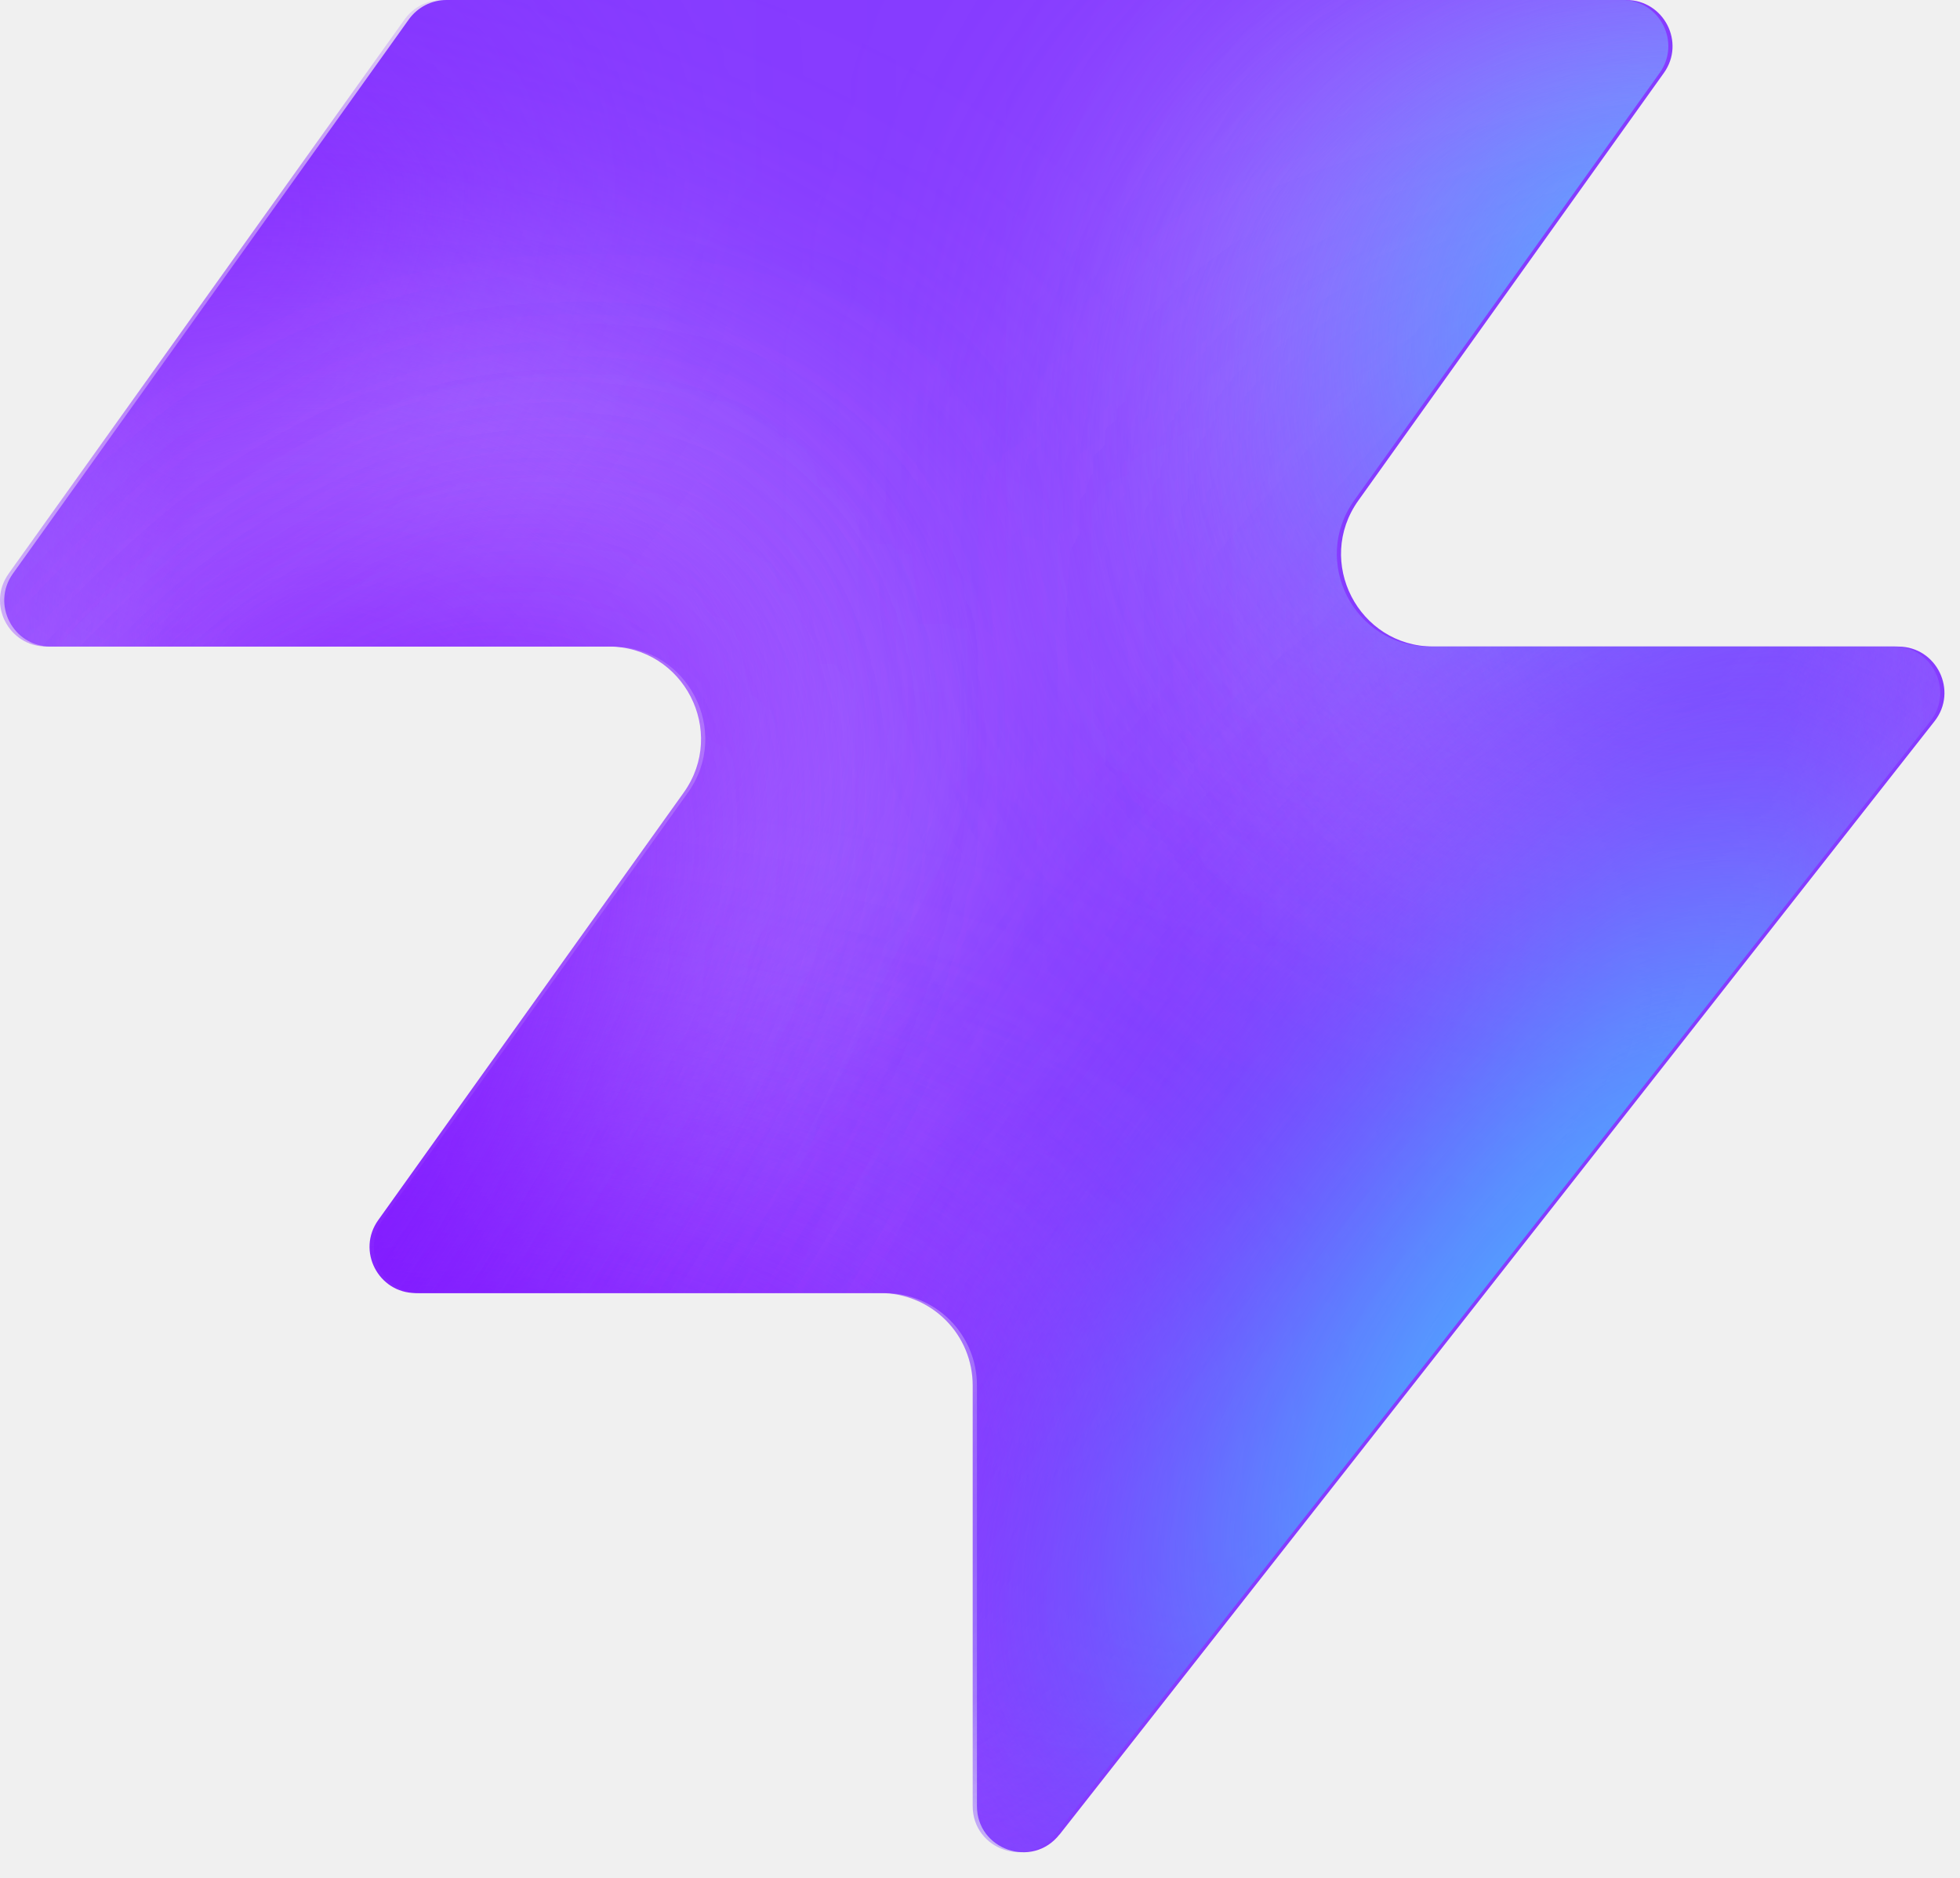
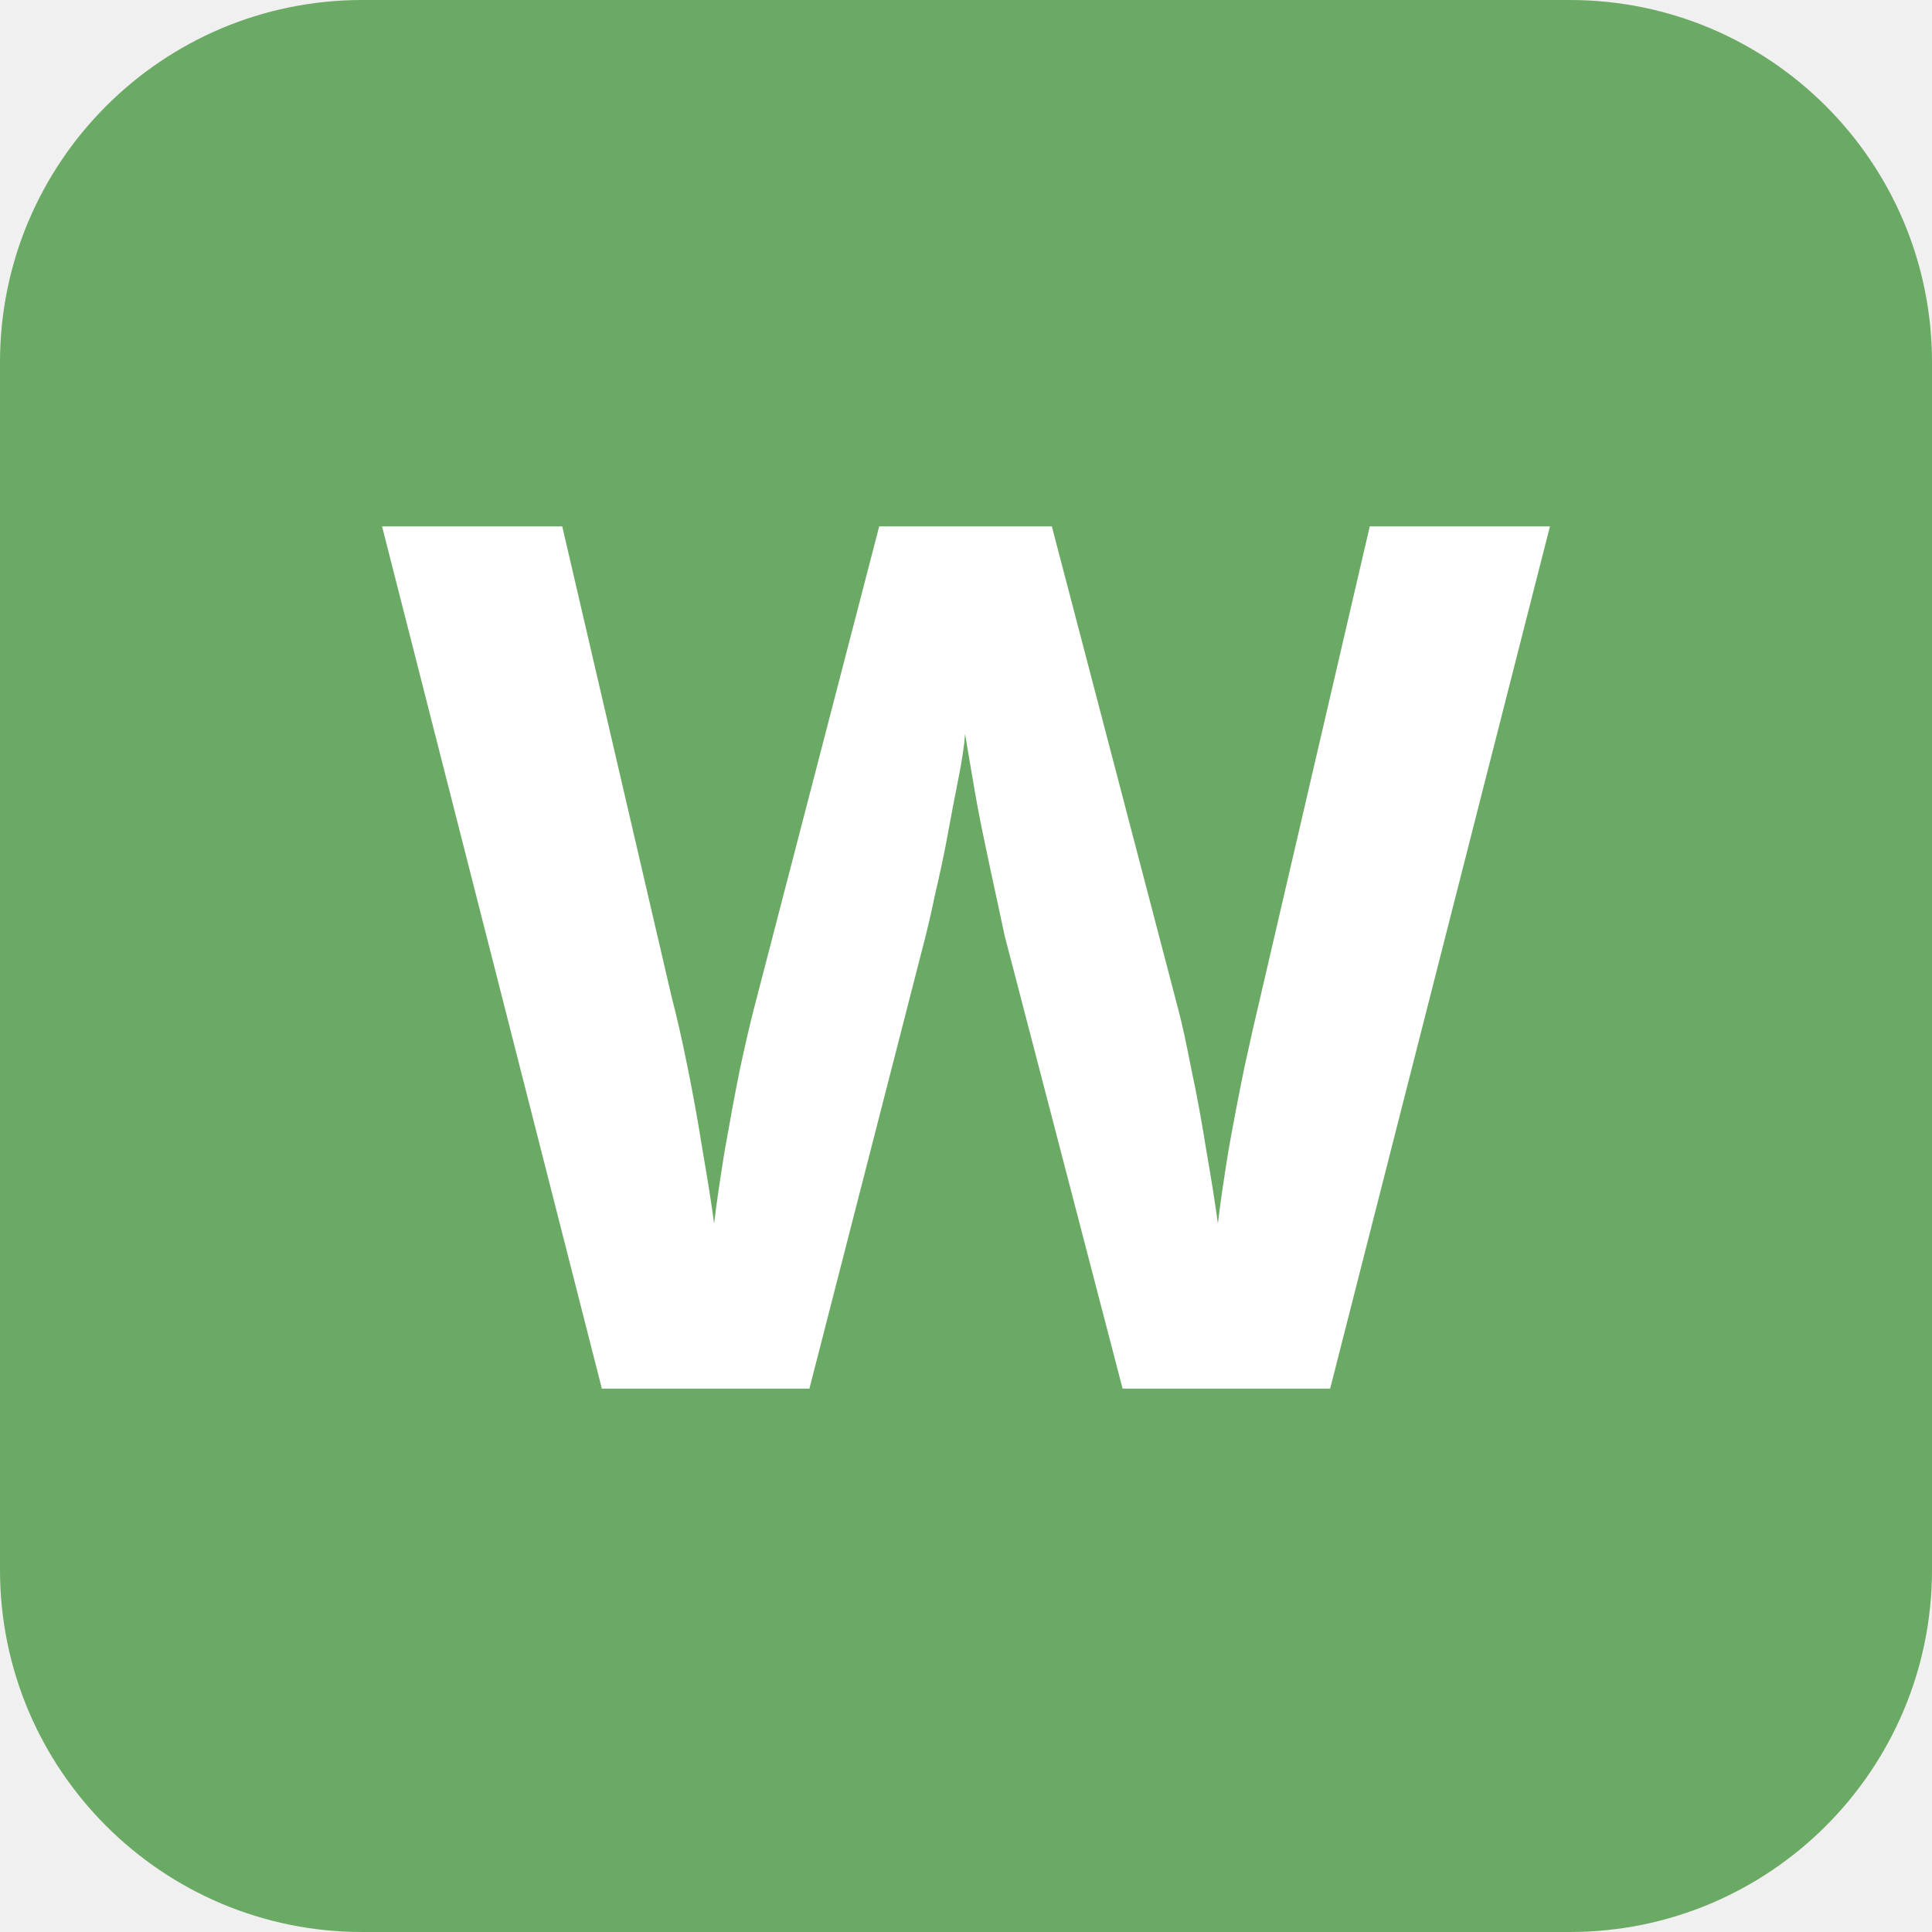
- <svg xmlns="http://www.w3.org/2000/svg" width="48" height="46" fill="none" viewBox="0 0 48 46">
-   <path fill="#863bff" d="M25.946 44.938c-.664.845-2.021.375-2.021-.698V33.937a2.26 2.26 0 0 0-2.262-2.262H10.287c-.92 0-1.456-1.04-.92-1.788l7.48-10.471c1.07-1.497 0-3.578-1.842-3.578H1.237c-.92 0-1.456-1.04-.92-1.788L10.013.474c.214-.297.556-.474.92-.474h28.894c.92 0 1.456 1.04.92 1.788l-7.48 10.471c-1.07 1.498 0 3.579 1.842 3.579h11.377c.943 0 1.473 1.088.89 1.83L25.947 44.94z" style="fill:#863bff;fill:color(display-p3 .525 .23 1);fill-opacity:1" />
-   <mask id="a" width="48" height="46" x="0" y="0" maskUnits="userSpaceOnUse" style="mask-type:alpha">
-     <path fill="#000" d="M25.842 44.938c-.664.844-2.021.375-2.021-.698V33.937a2.26 2.26 0 0 0-2.262-2.262H10.183c-.92 0-1.456-1.04-.92-1.788l7.48-10.471c1.07-1.498 0-3.579-1.842-3.579H1.133c-.92 0-1.456-1.04-.92-1.787L9.91.473c.214-.297.556-.474.92-.474h28.894c.92 0 1.456 1.04.92 1.788l-7.48 10.471c-1.07 1.498 0 3.578 1.842 3.578h11.377c.943 0 1.473 1.088.89 1.832L25.843 44.94z" style="fill:#000;fill-opacity:1" />
-   </mask>
-   <g mask="url(#a)">
-     <g filter="url(#b)">
-       <ellipse cx="5.508" cy="14.704" fill="#ede6ff" rx="5.508" ry="14.704" style="fill:#ede6ff;fill:color(display-p3 .927 .903 1);fill-opacity:1" transform="matrix(.00324 1 1 -.00324 -4.47 31.516)" />
-     </g>
-     <g filter="url(#c)">
-       <ellipse cx="10.399" cy="29.851" fill="#ede6ff" rx="10.399" ry="29.851" style="fill:#ede6ff;fill:color(display-p3 .927 .903 1);fill-opacity:1" transform="matrix(.00324 1 1 -.00324 -39.328 7.883)" />
-     </g>
-     <g filter="url(#d)">
-       <ellipse cx="5.508" cy="30.487" fill="#7e14ff" rx="5.508" ry="30.487" style="fill:#7e14ff;fill:color(display-p3 .492 .077 1);fill-opacity:1" transform="rotate(89.814 -25.913 -14.639)scale(1 -1)" />
-     </g>
-     <g filter="url(#e)">
-       <ellipse cx="5.508" cy="30.599" fill="#7e14ff" rx="5.508" ry="30.599" style="fill:#7e14ff;fill:color(display-p3 .492 .077 1);fill-opacity:1" transform="rotate(89.814 -32.644 -3.334)scale(1 -1)" />
-     </g>
-     <g filter="url(#f)">
-       <ellipse cx="5.508" cy="30.599" fill="#7e14ff" rx="5.508" ry="30.599" style="fill:#7e14ff;fill:color(display-p3 .492 .077 1);fill-opacity:1" transform="matrix(.00324 1 1 -.00324 -34.34 30.47)" />
-     </g>
-     <g filter="url(#g)">
-       <ellipse cx="14.072" cy="22.078" fill="#ede6ff" rx="14.072" ry="22.078" style="fill:#ede6ff;fill:color(display-p3 .927 .903 1);fill-opacity:1" transform="rotate(93.35 24.506 48.493)scale(-1 1)" />
-     </g>
-     <g filter="url(#h)">
-       <ellipse cx="3.47" cy="21.501" fill="#7e14ff" rx="3.47" ry="21.501" style="fill:#7e14ff;fill:color(display-p3 .492 .077 1);fill-opacity:1" transform="rotate(89.009 28.708 47.59)scale(-1 1)" />
-     </g>
-     <g filter="url(#i)">
-       <ellipse cx="3.47" cy="21.501" fill="#7e14ff" rx="3.47" ry="21.501" style="fill:#7e14ff;fill:color(display-p3 .492 .077 1);fill-opacity:1" transform="rotate(89.009 28.708 47.59)scale(-1 1)" />
-     </g>
-     <g filter="url(#j)">
-       <ellipse cx=".387" cy="8.972" fill="#7e14ff" rx="4.407" ry="29.108" style="fill:#7e14ff;fill:color(display-p3 .492 .077 1);fill-opacity:1" transform="rotate(39.51 .387 8.972)" />
-     </g>
-     <g filter="url(#k)">
-       <ellipse cx="47.523" cy="-6.092" fill="#7e14ff" rx="4.407" ry="29.108" style="fill:#7e14ff;fill:color(display-p3 .492 .077 1);fill-opacity:1" transform="rotate(37.892 47.523 -6.092)" />
-     </g>
-     <g filter="url(#l)">
-       <ellipse cx="41.412" cy="6.333" fill="#47bfff" rx="5.971" ry="9.665" style="fill:#47bfff;fill:color(display-p3 .28 .748 1);fill-opacity:1" transform="rotate(37.892 41.412 6.333)" />
-     </g>
-     <g filter="url(#m)">
-       <ellipse cx="-1.879" cy="38.332" fill="#7e14ff" rx="4.407" ry="29.108" style="fill:#7e14ff;fill:color(display-p3 .492 .077 1);fill-opacity:1" transform="rotate(37.892 -1.88 38.332)" />
-     </g>
-     <g filter="url(#n)">
-       <ellipse cx="-1.879" cy="38.332" fill="#7e14ff" rx="4.407" ry="29.108" style="fill:#7e14ff;fill:color(display-p3 .492 .077 1);fill-opacity:1" transform="rotate(37.892 -1.88 38.332)" />
-     </g>
-     <g filter="url(#o)">
-       <ellipse cx="35.651" cy="29.907" fill="#7e14ff" rx="4.407" ry="29.108" style="fill:#7e14ff;fill:color(display-p3 .492 .077 1);fill-opacity:1" transform="rotate(37.892 35.651 29.907)" />
-     </g>
-     <g filter="url(#p)">
-       <ellipse cx="38.418" cy="32.4" fill="#47bfff" rx="5.971" ry="15.297" style="fill:#47bfff;fill:color(display-p3 .28 .748 1);fill-opacity:1" transform="rotate(37.892 38.418 32.4)" />
-     </g>
-   </g>
-   <defs>
-     <filter id="b" width="60.045" height="41.654" x="-19.77" y="16.149" color-interpolation-filters="sRGB" filterUnits="userSpaceOnUse">
-       <feFlood flood-opacity="0" result="BackgroundImageFix" />
-       <feBlend in="SourceGraphic" in2="BackgroundImageFix" result="shape" />
-       <feGaussianBlur result="effect1_foregroundBlur_2002_17158" stdDeviation="7.659" />
-     </filter>
-     <filter id="c" width="90.34" height="51.437" x="-54.613" y="-7.533" color-interpolation-filters="sRGB" filterUnits="userSpaceOnUse">
-       <feFlood flood-opacity="0" result="BackgroundImageFix" />
-       <feBlend in="SourceGraphic" in2="BackgroundImageFix" result="shape" />
-       <feGaussianBlur result="effect1_foregroundBlur_2002_17158" stdDeviation="7.659" />
-     </filter>
-     <filter id="d" width="79.355" height="29.4" x="-49.64" y="2.03" color-interpolation-filters="sRGB" filterUnits="userSpaceOnUse">
-       <feFlood flood-opacity="0" result="BackgroundImageFix" />
-       <feBlend in="SourceGraphic" in2="BackgroundImageFix" result="shape" />
-       <feGaussianBlur result="effect1_foregroundBlur_2002_17158" stdDeviation="4.596" />
-     </filter>
-     <filter id="e" width="79.579" height="29.4" x="-45.045" y="20.029" color-interpolation-filters="sRGB" filterUnits="userSpaceOnUse">
-       <feFlood flood-opacity="0" result="BackgroundImageFix" />
-       <feBlend in="SourceGraphic" in2="BackgroundImageFix" result="shape" />
-       <feGaussianBlur result="effect1_foregroundBlur_2002_17158" stdDeviation="4.596" />
-     </filter>
-     <filter id="f" width="79.579" height="29.4" x="-43.513" y="21.178" color-interpolation-filters="sRGB" filterUnits="userSpaceOnUse">
-       <feFlood flood-opacity="0" result="BackgroundImageFix" />
-       <feBlend in="SourceGraphic" in2="BackgroundImageFix" result="shape" />
-       <feGaussianBlur result="effect1_foregroundBlur_2002_17158" stdDeviation="4.596" />
-     </filter>
-     <filter id="g" width="74.749" height="58.852" x="15.756" y="-17.901" color-interpolation-filters="sRGB" filterUnits="userSpaceOnUse">
-       <feFlood flood-opacity="0" result="BackgroundImageFix" />
-       <feBlend in="SourceGraphic" in2="BackgroundImageFix" result="shape" />
-       <feGaussianBlur result="effect1_foregroundBlur_2002_17158" stdDeviation="7.659" />
-     </filter>
-     <filter id="h" width="61.377" height="25.362" x="23.548" y="2.284" color-interpolation-filters="sRGB" filterUnits="userSpaceOnUse">
-       <feFlood flood-opacity="0" result="BackgroundImageFix" />
-       <feBlend in="SourceGraphic" in2="BackgroundImageFix" result="shape" />
-       <feGaussianBlur result="effect1_foregroundBlur_2002_17158" stdDeviation="4.596" />
-     </filter>
-     <filter id="i" width="61.377" height="25.362" x="23.548" y="2.284" color-interpolation-filters="sRGB" filterUnits="userSpaceOnUse">
-       <feFlood flood-opacity="0" result="BackgroundImageFix" />
-       <feBlend in="SourceGraphic" in2="BackgroundImageFix" result="shape" />
-       <feGaussianBlur result="effect1_foregroundBlur_2002_17158" stdDeviation="4.596" />
-     </filter>
-     <filter id="j" width="56.045" height="63.649" x="-27.636" y="-22.853" color-interpolation-filters="sRGB" filterUnits="userSpaceOnUse">
-       <feFlood flood-opacity="0" result="BackgroundImageFix" />
-       <feBlend in="SourceGraphic" in2="BackgroundImageFix" result="shape" />
-       <feGaussianBlur result="effect1_foregroundBlur_2002_17158" stdDeviation="4.596" />
-     </filter>
-     <filter id="k" width="54.814" height="64.646" x="20.116" y="-38.415" color-interpolation-filters="sRGB" filterUnits="userSpaceOnUse">
-       <feFlood flood-opacity="0" result="BackgroundImageFix" />
-       <feBlend in="SourceGraphic" in2="BackgroundImageFix" result="shape" />
-       <feGaussianBlur result="effect1_foregroundBlur_2002_17158" stdDeviation="4.596" />
-     </filter>
-     <filter id="l" width="33.541" height="35.313" x="24.641" y="-11.323" color-interpolation-filters="sRGB" filterUnits="userSpaceOnUse">
-       <feFlood flood-opacity="0" result="BackgroundImageFix" />
-       <feBlend in="SourceGraphic" in2="BackgroundImageFix" result="shape" />
-       <feGaussianBlur result="effect1_foregroundBlur_2002_17158" stdDeviation="4.596" />
-     </filter>
-     <filter id="m" width="54.814" height="64.646" x="-29.286" y="6.009" color-interpolation-filters="sRGB" filterUnits="userSpaceOnUse">
-       <feFlood flood-opacity="0" result="BackgroundImageFix" />
-       <feBlend in="SourceGraphic" in2="BackgroundImageFix" result="shape" />
-       <feGaussianBlur result="effect1_foregroundBlur_2002_17158" stdDeviation="4.596" />
-     </filter>
-     <filter id="n" width="54.814" height="64.646" x="-29.286" y="6.009" color-interpolation-filters="sRGB" filterUnits="userSpaceOnUse">
-       <feFlood flood-opacity="0" result="BackgroundImageFix" />
-       <feBlend in="SourceGraphic" in2="BackgroundImageFix" result="shape" />
-       <feGaussianBlur result="effect1_foregroundBlur_2002_17158" stdDeviation="4.596" />
-     </filter>
-     <filter id="o" width="54.814" height="64.646" x="8.244" y="-2.416" color-interpolation-filters="sRGB" filterUnits="userSpaceOnUse">
-       <feFlood flood-opacity="0" result="BackgroundImageFix" />
-       <feBlend in="SourceGraphic" in2="BackgroundImageFix" result="shape" />
-       <feGaussianBlur result="effect1_foregroundBlur_2002_17158" stdDeviation="4.596" />
-     </filter>
-     <filter id="p" width="39.409" height="43.623" x="18.713" y="10.588" color-interpolation-filters="sRGB" filterUnits="userSpaceOnUse">
-       <feFlood flood-opacity="0" result="BackgroundImageFix" />
-       <feBlend in="SourceGraphic" in2="BackgroundImageFix" result="shape" />
-       <feGaussianBlur result="effect1_foregroundBlur_2002_17158" stdDeviation="4.596" />
-     </filter>
-   </defs>
+ <svg xmlns="http://www.w3.org/2000/svg" viewBox="0 0 32 32">
+   <rect width="32" height="32" rx="6" fill="#6aaa64" />
+   <text x="16" y="23" font-family="Arial Black, sans-serif" font-size="20" font-weight="900" text-anchor="middle" fill="white">W</text>
</svg>
